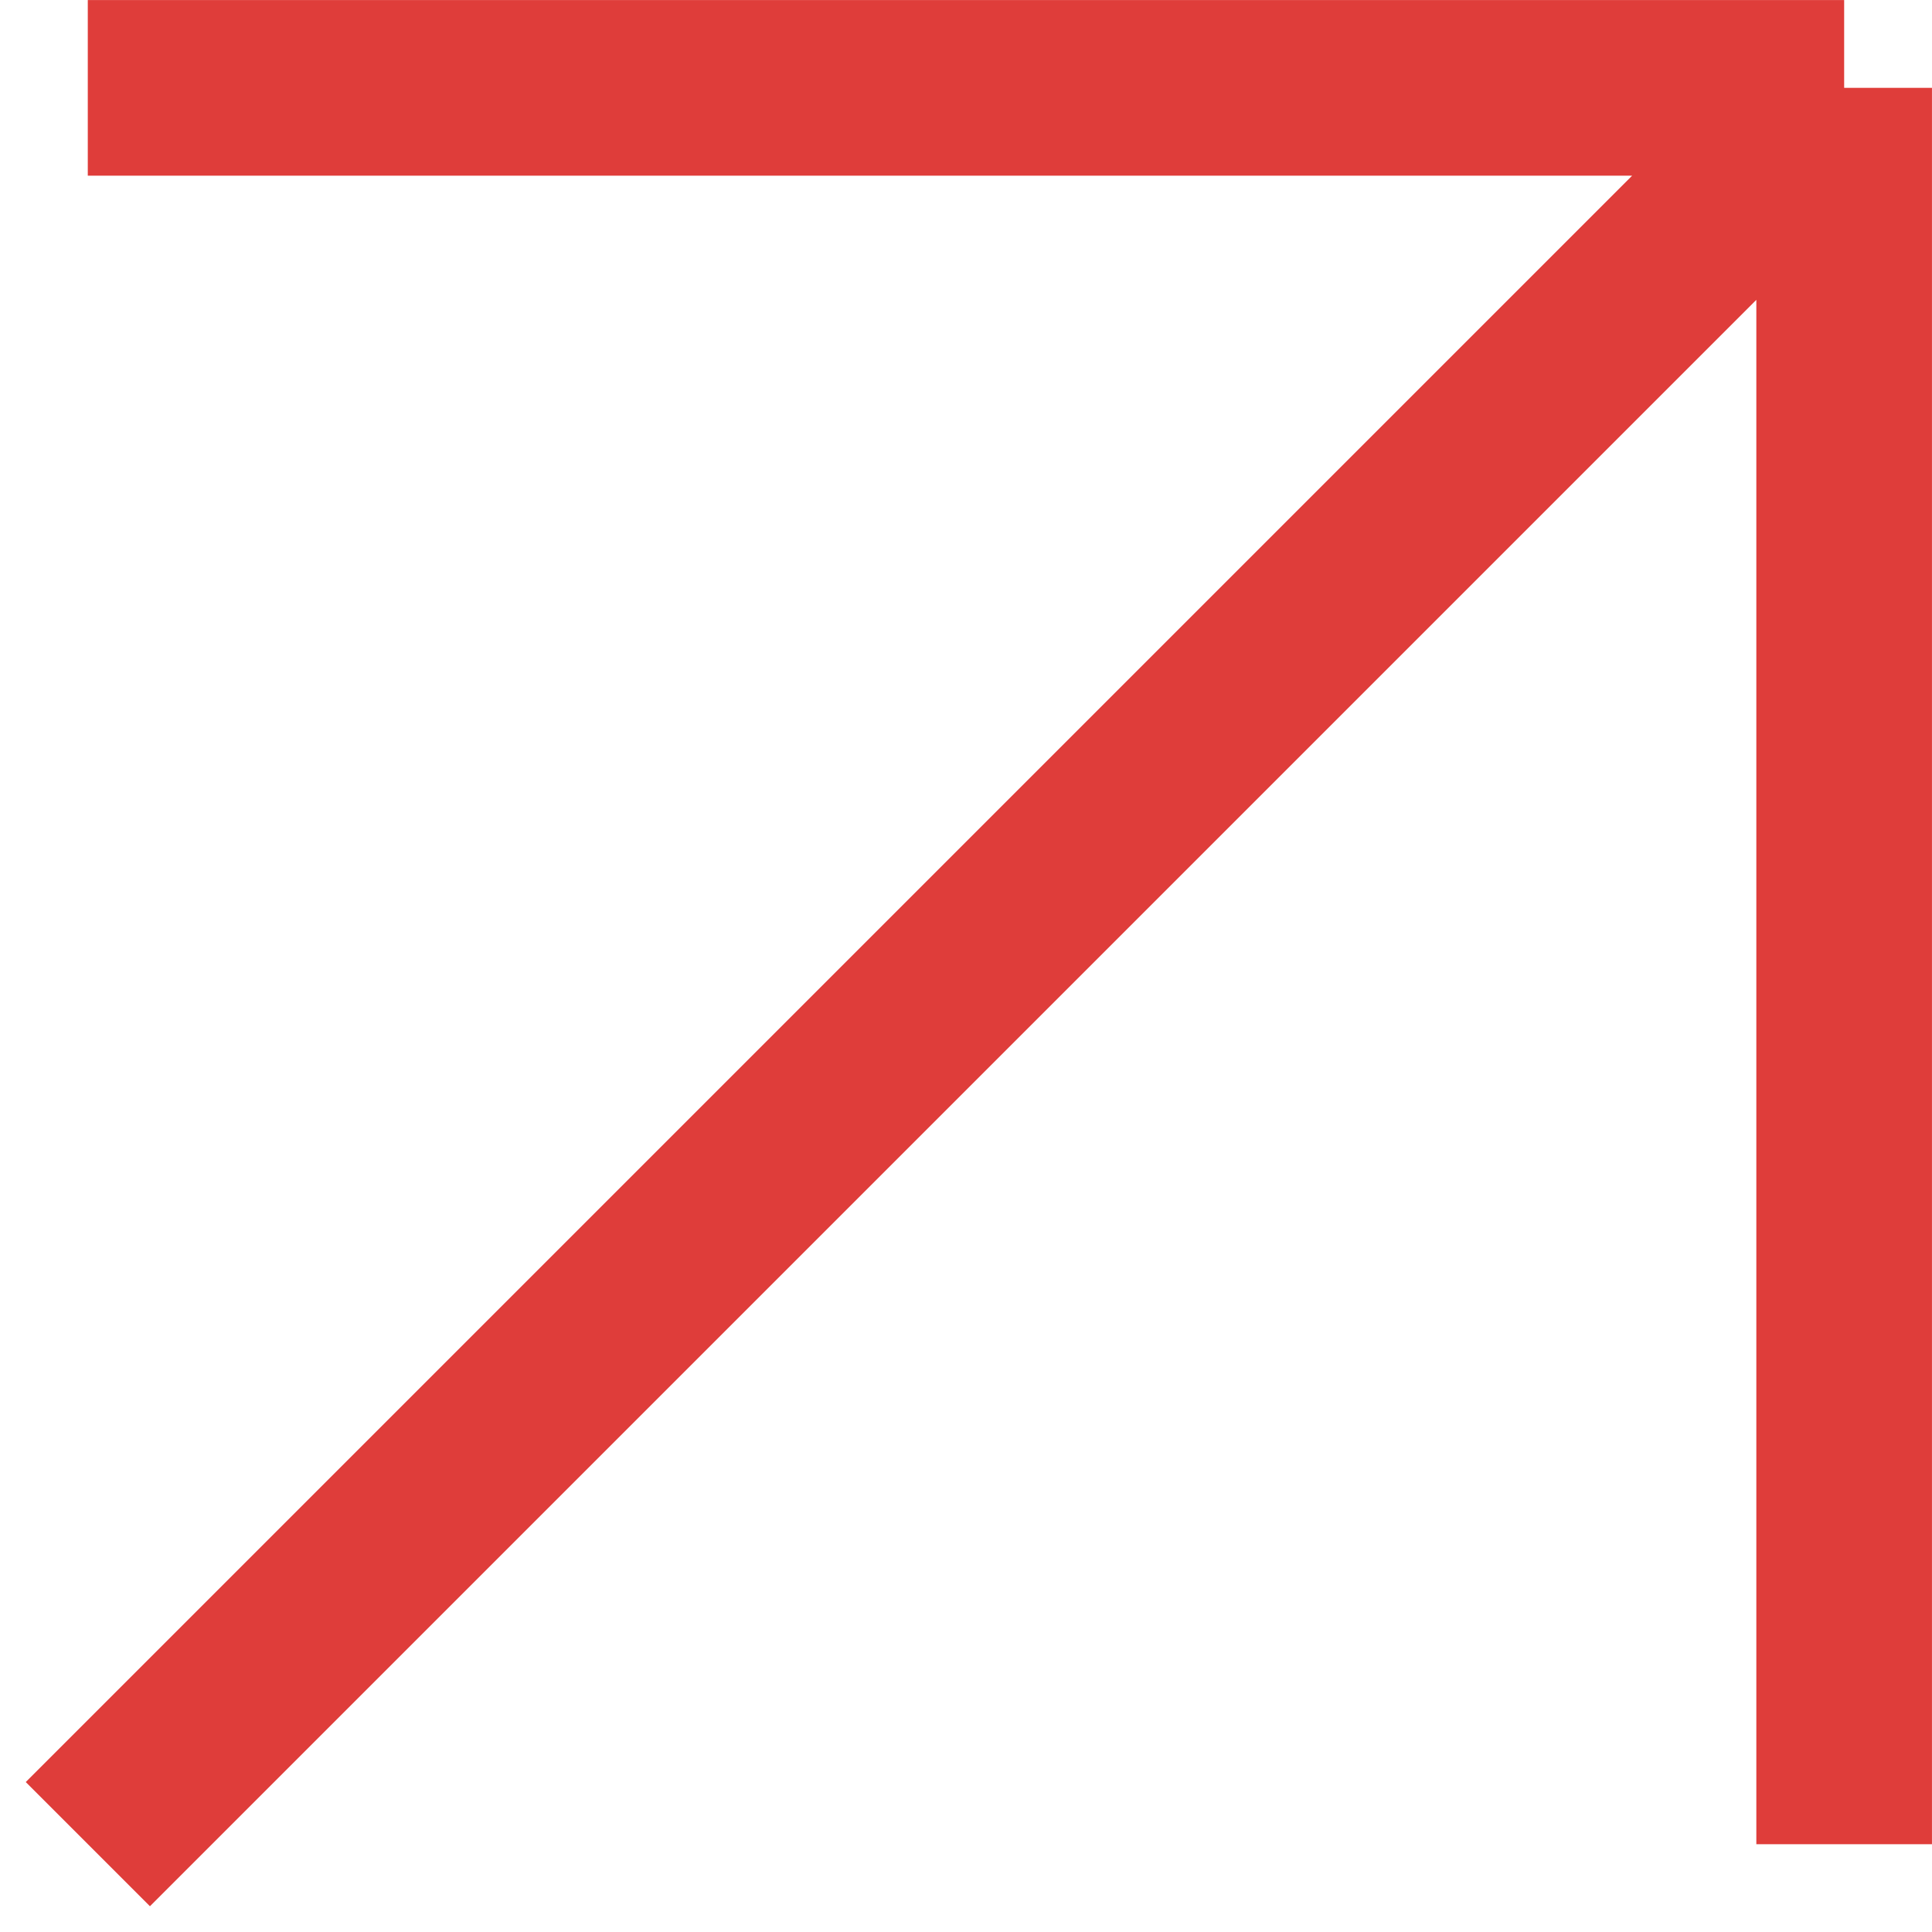
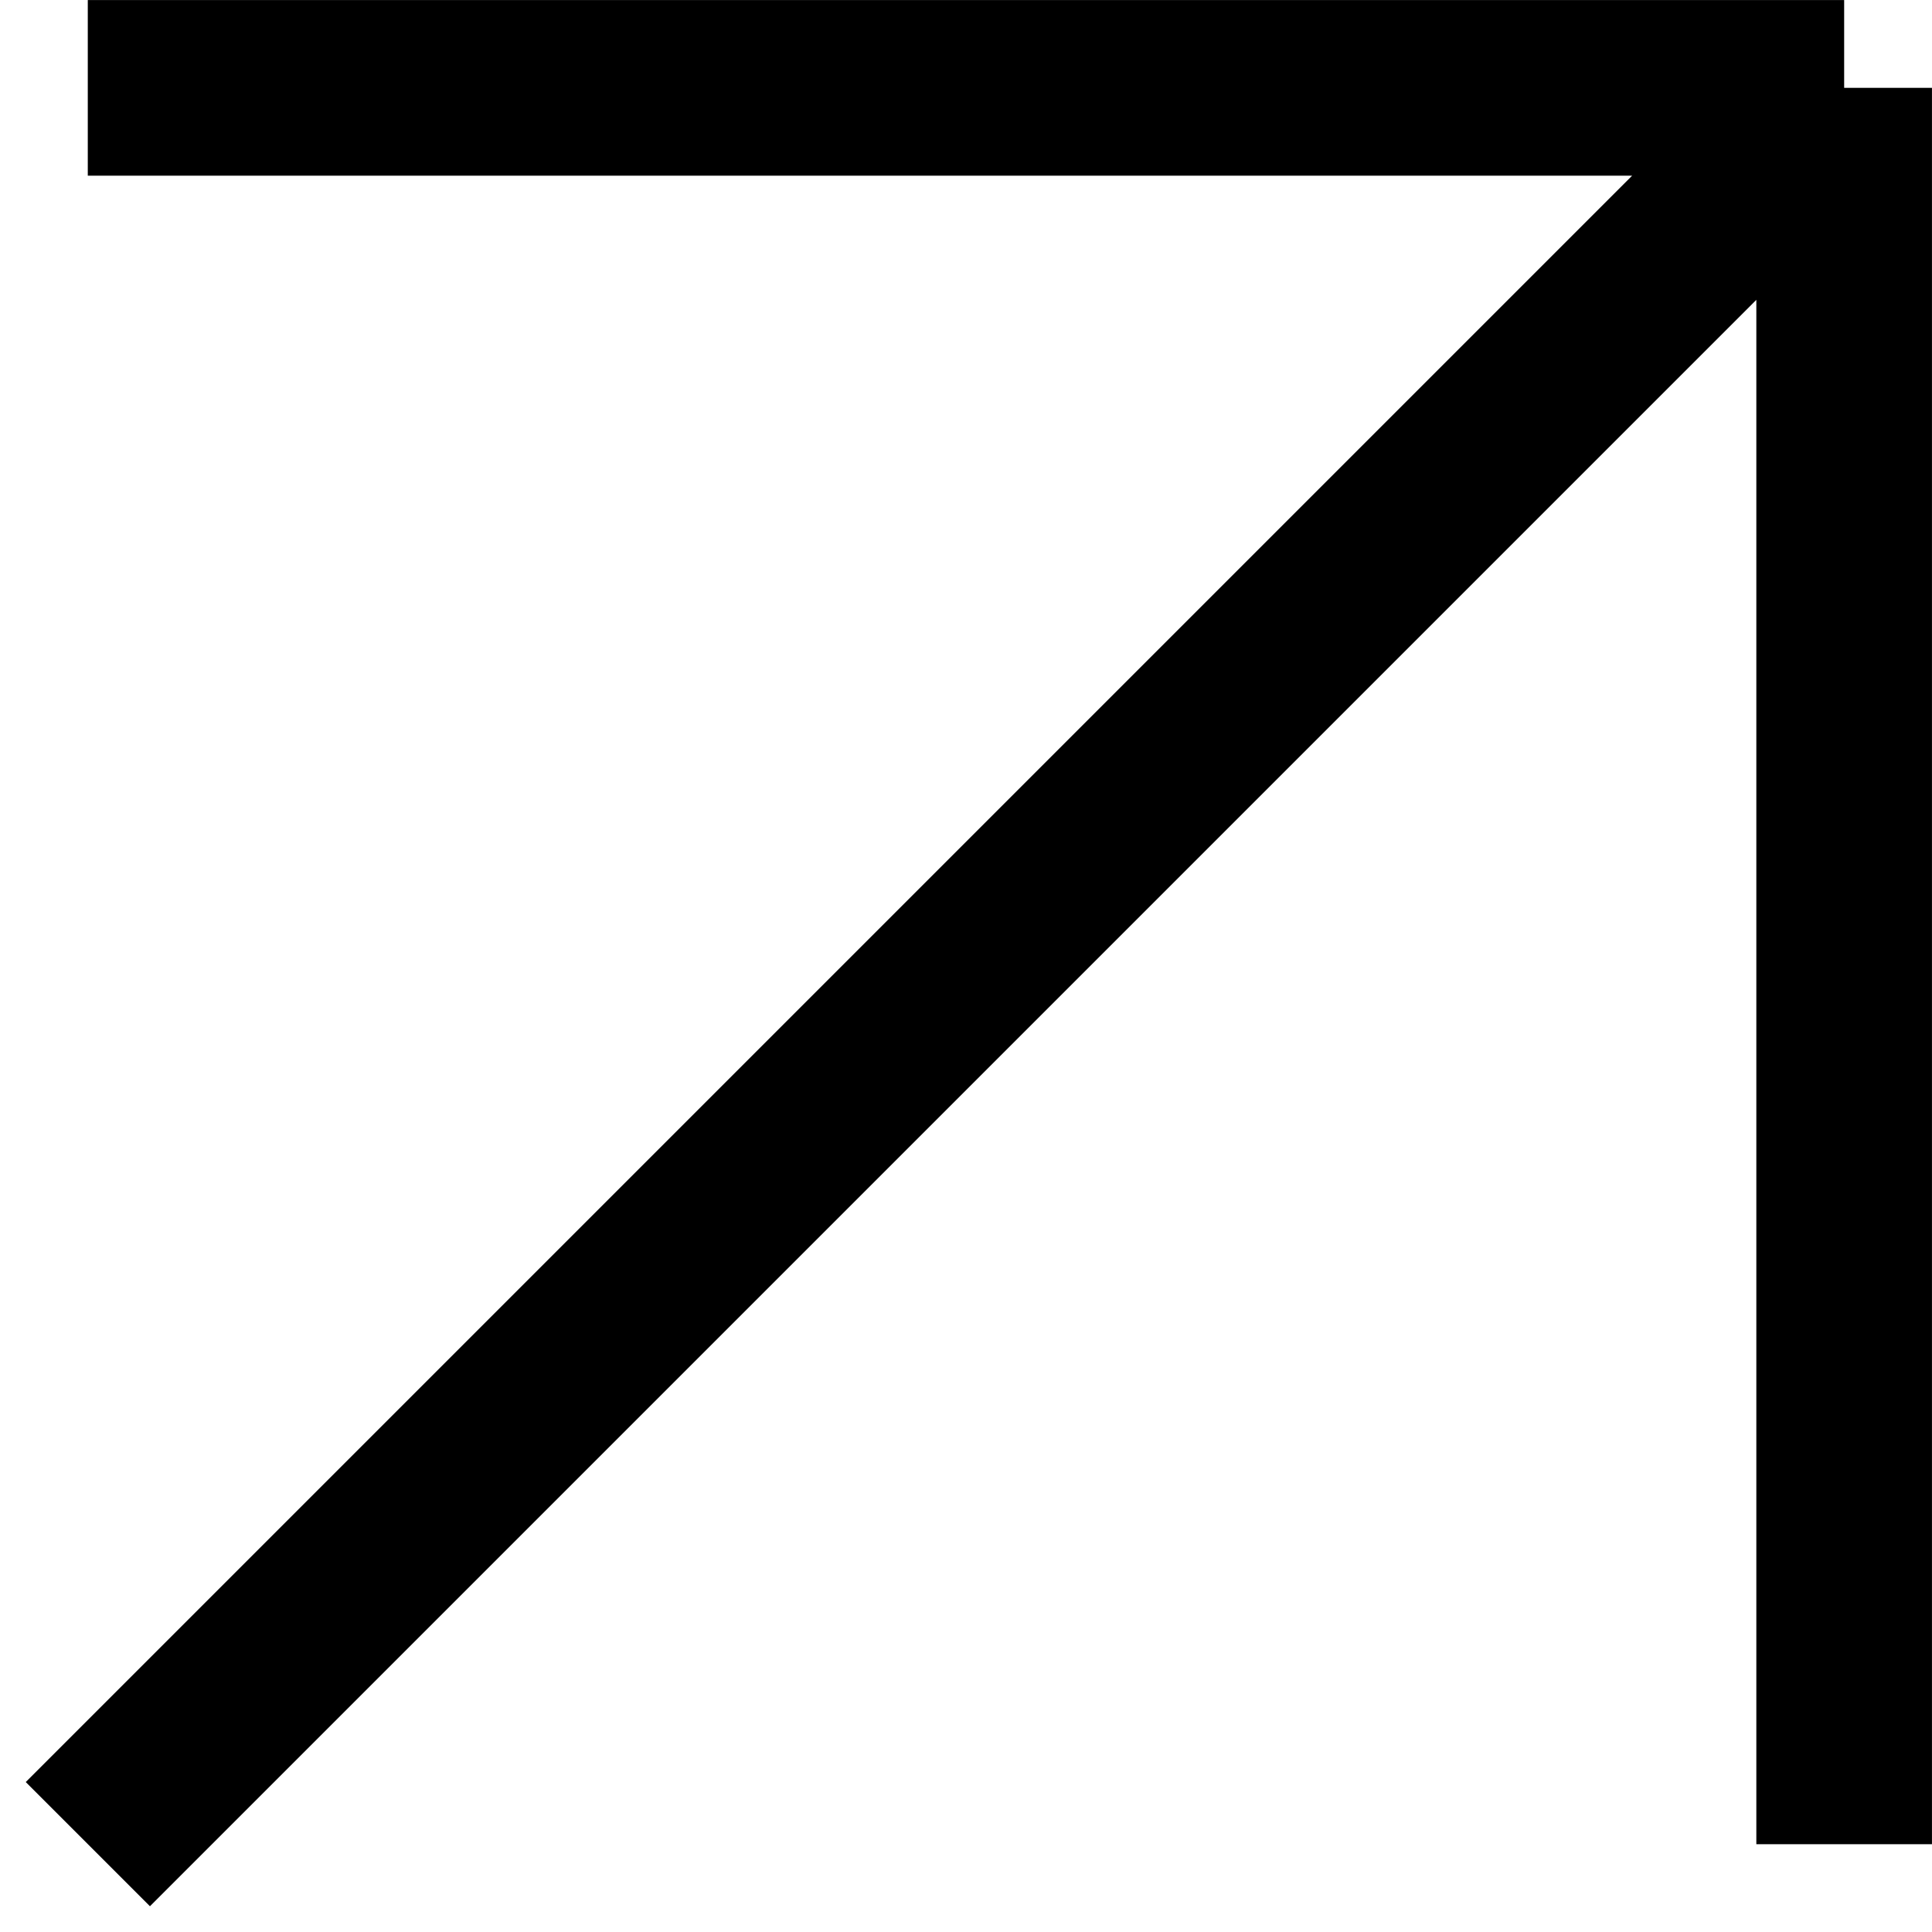
<svg xmlns="http://www.w3.org/2000/svg" version="1.1" width="32" height="32" viewBox="0 0 32 32">
-   <path fill="none" stroke="#df3d3a" stroke-linejoin="miter" stroke-linecap="butt" stroke-miterlimit="4" stroke-width="2.909" d="M1.455 30.545l29.091-29.091M30.545 1.455h-29.091M30.545 1.455v29.091" />
+   <path fill="none" stroke-linejoin="miter" stroke-linecap="butt" stroke-miterlimit="4" stroke-width="2.909" stroke="#000" d="M1.455 30.545l29.091-29.091M30.545 1.455h-29.091M30.545 1.455v29.091" />
</svg>
